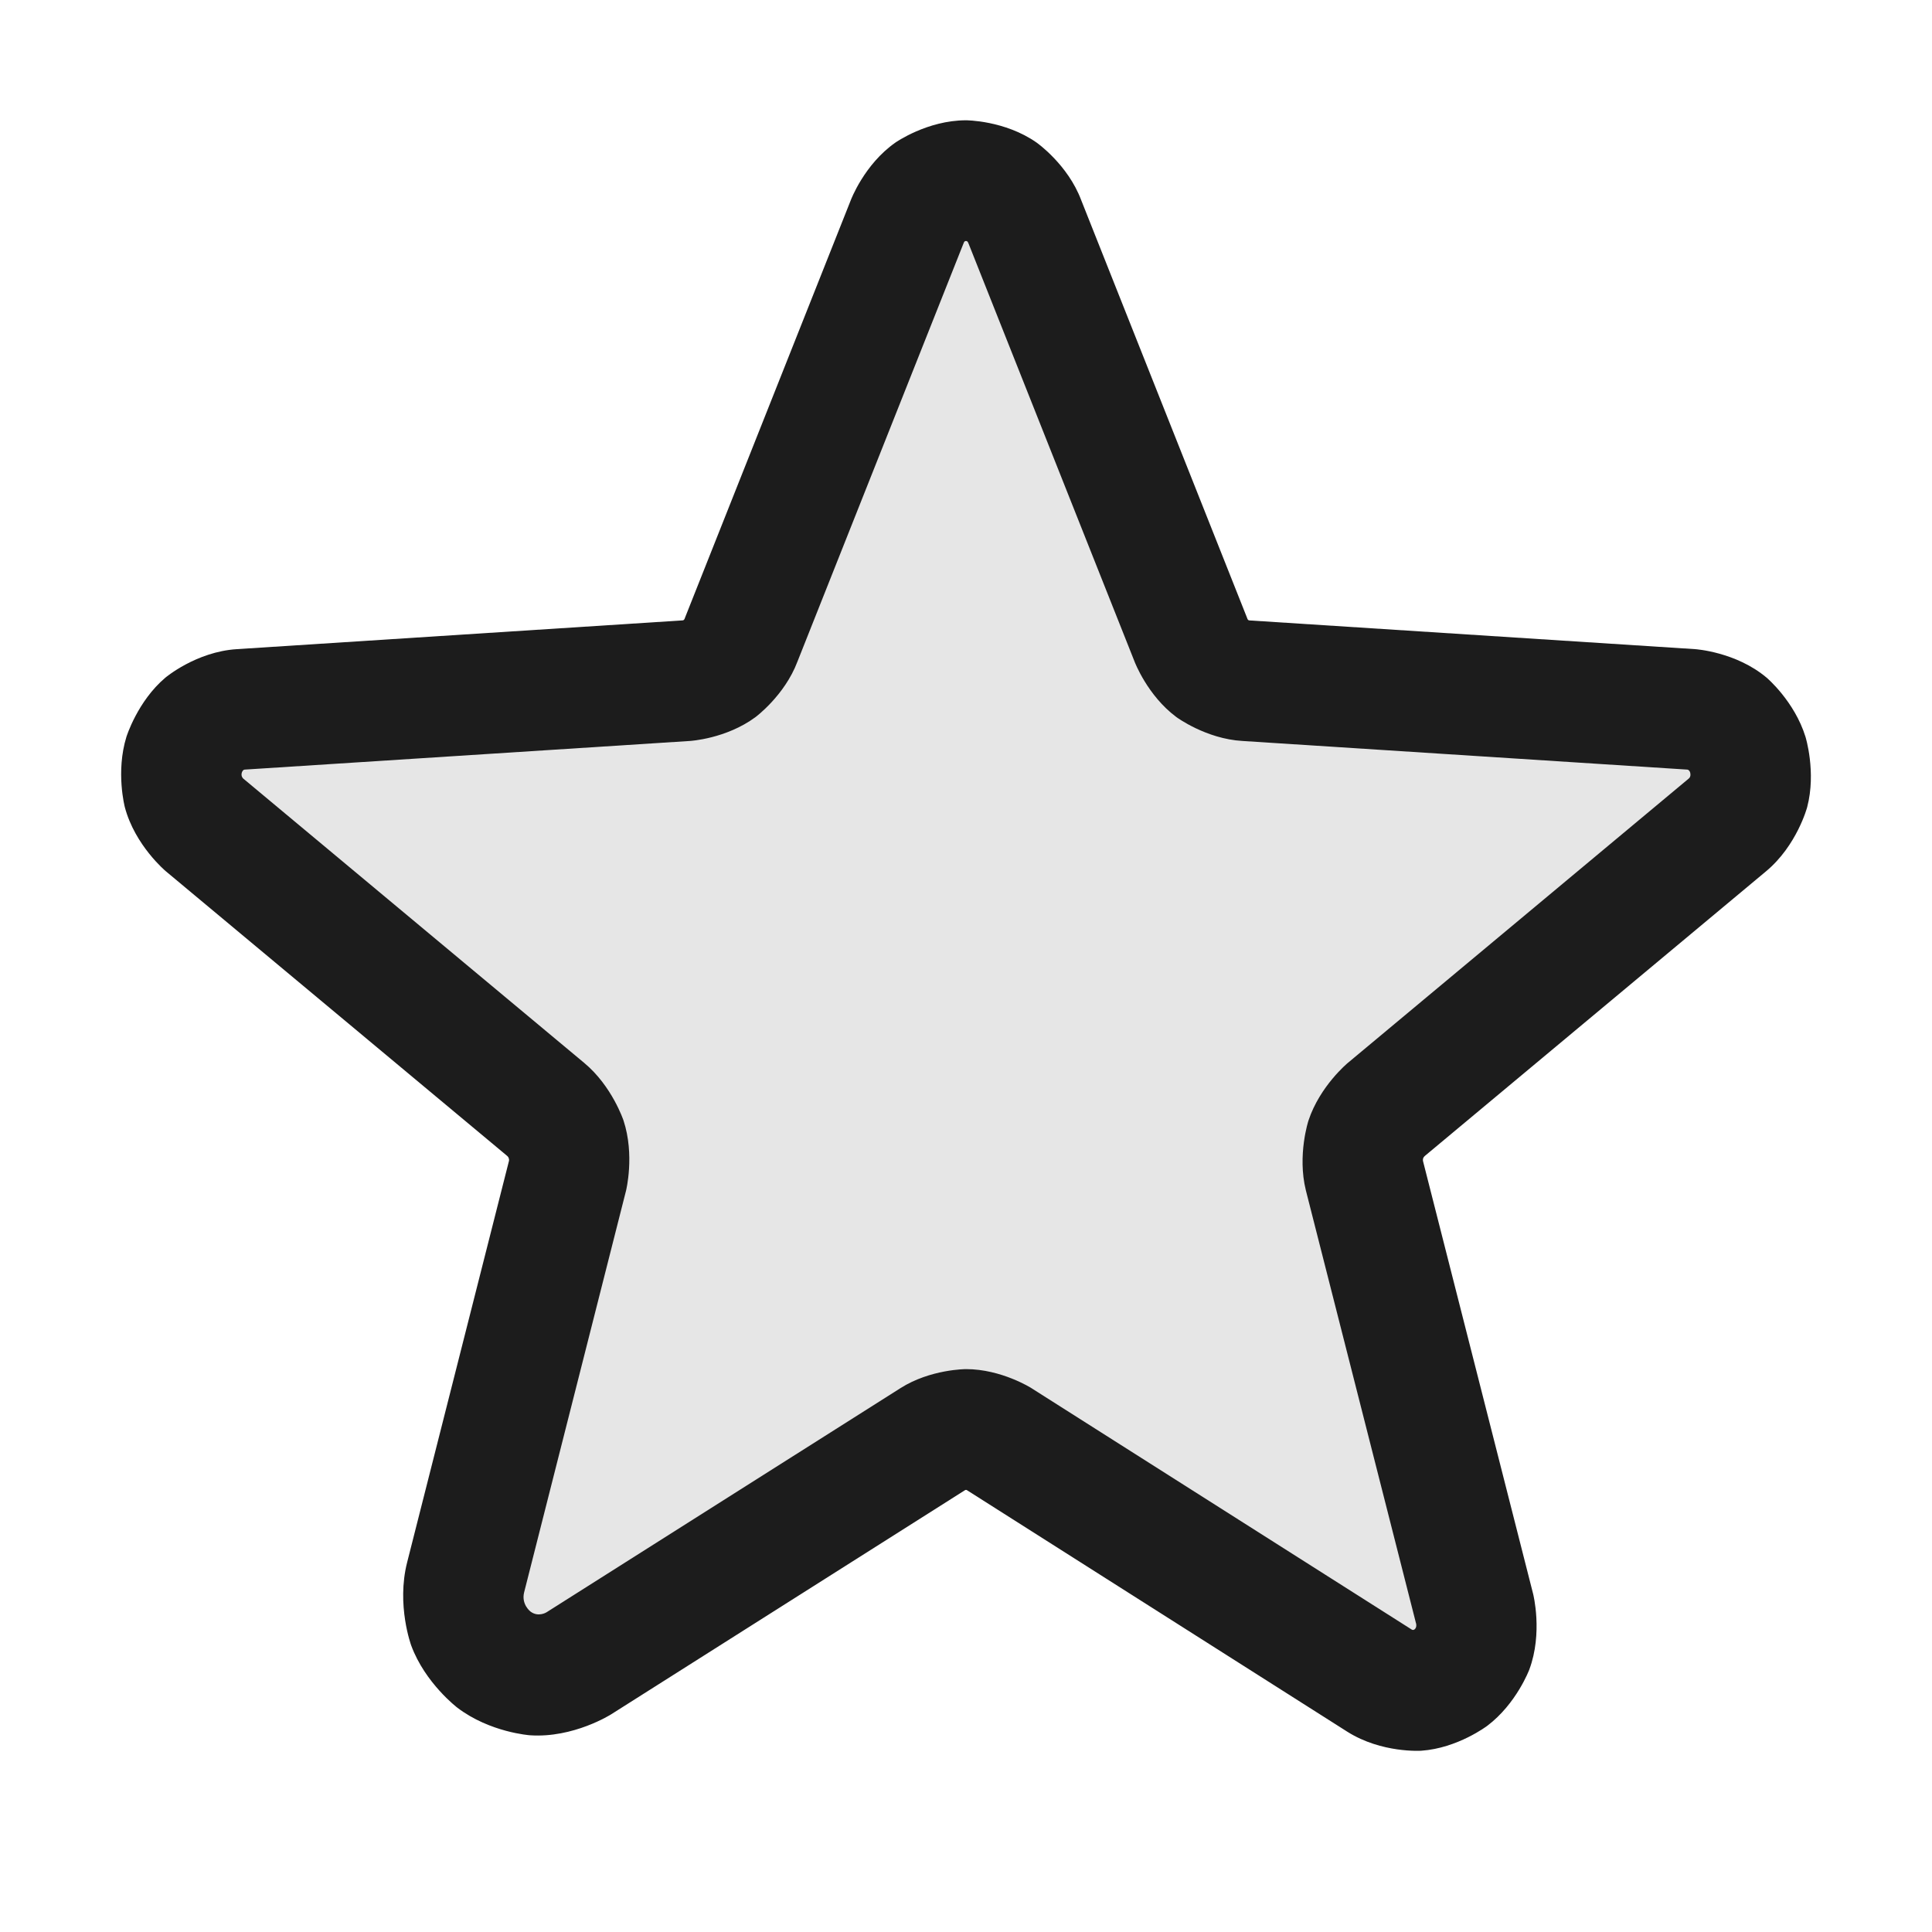
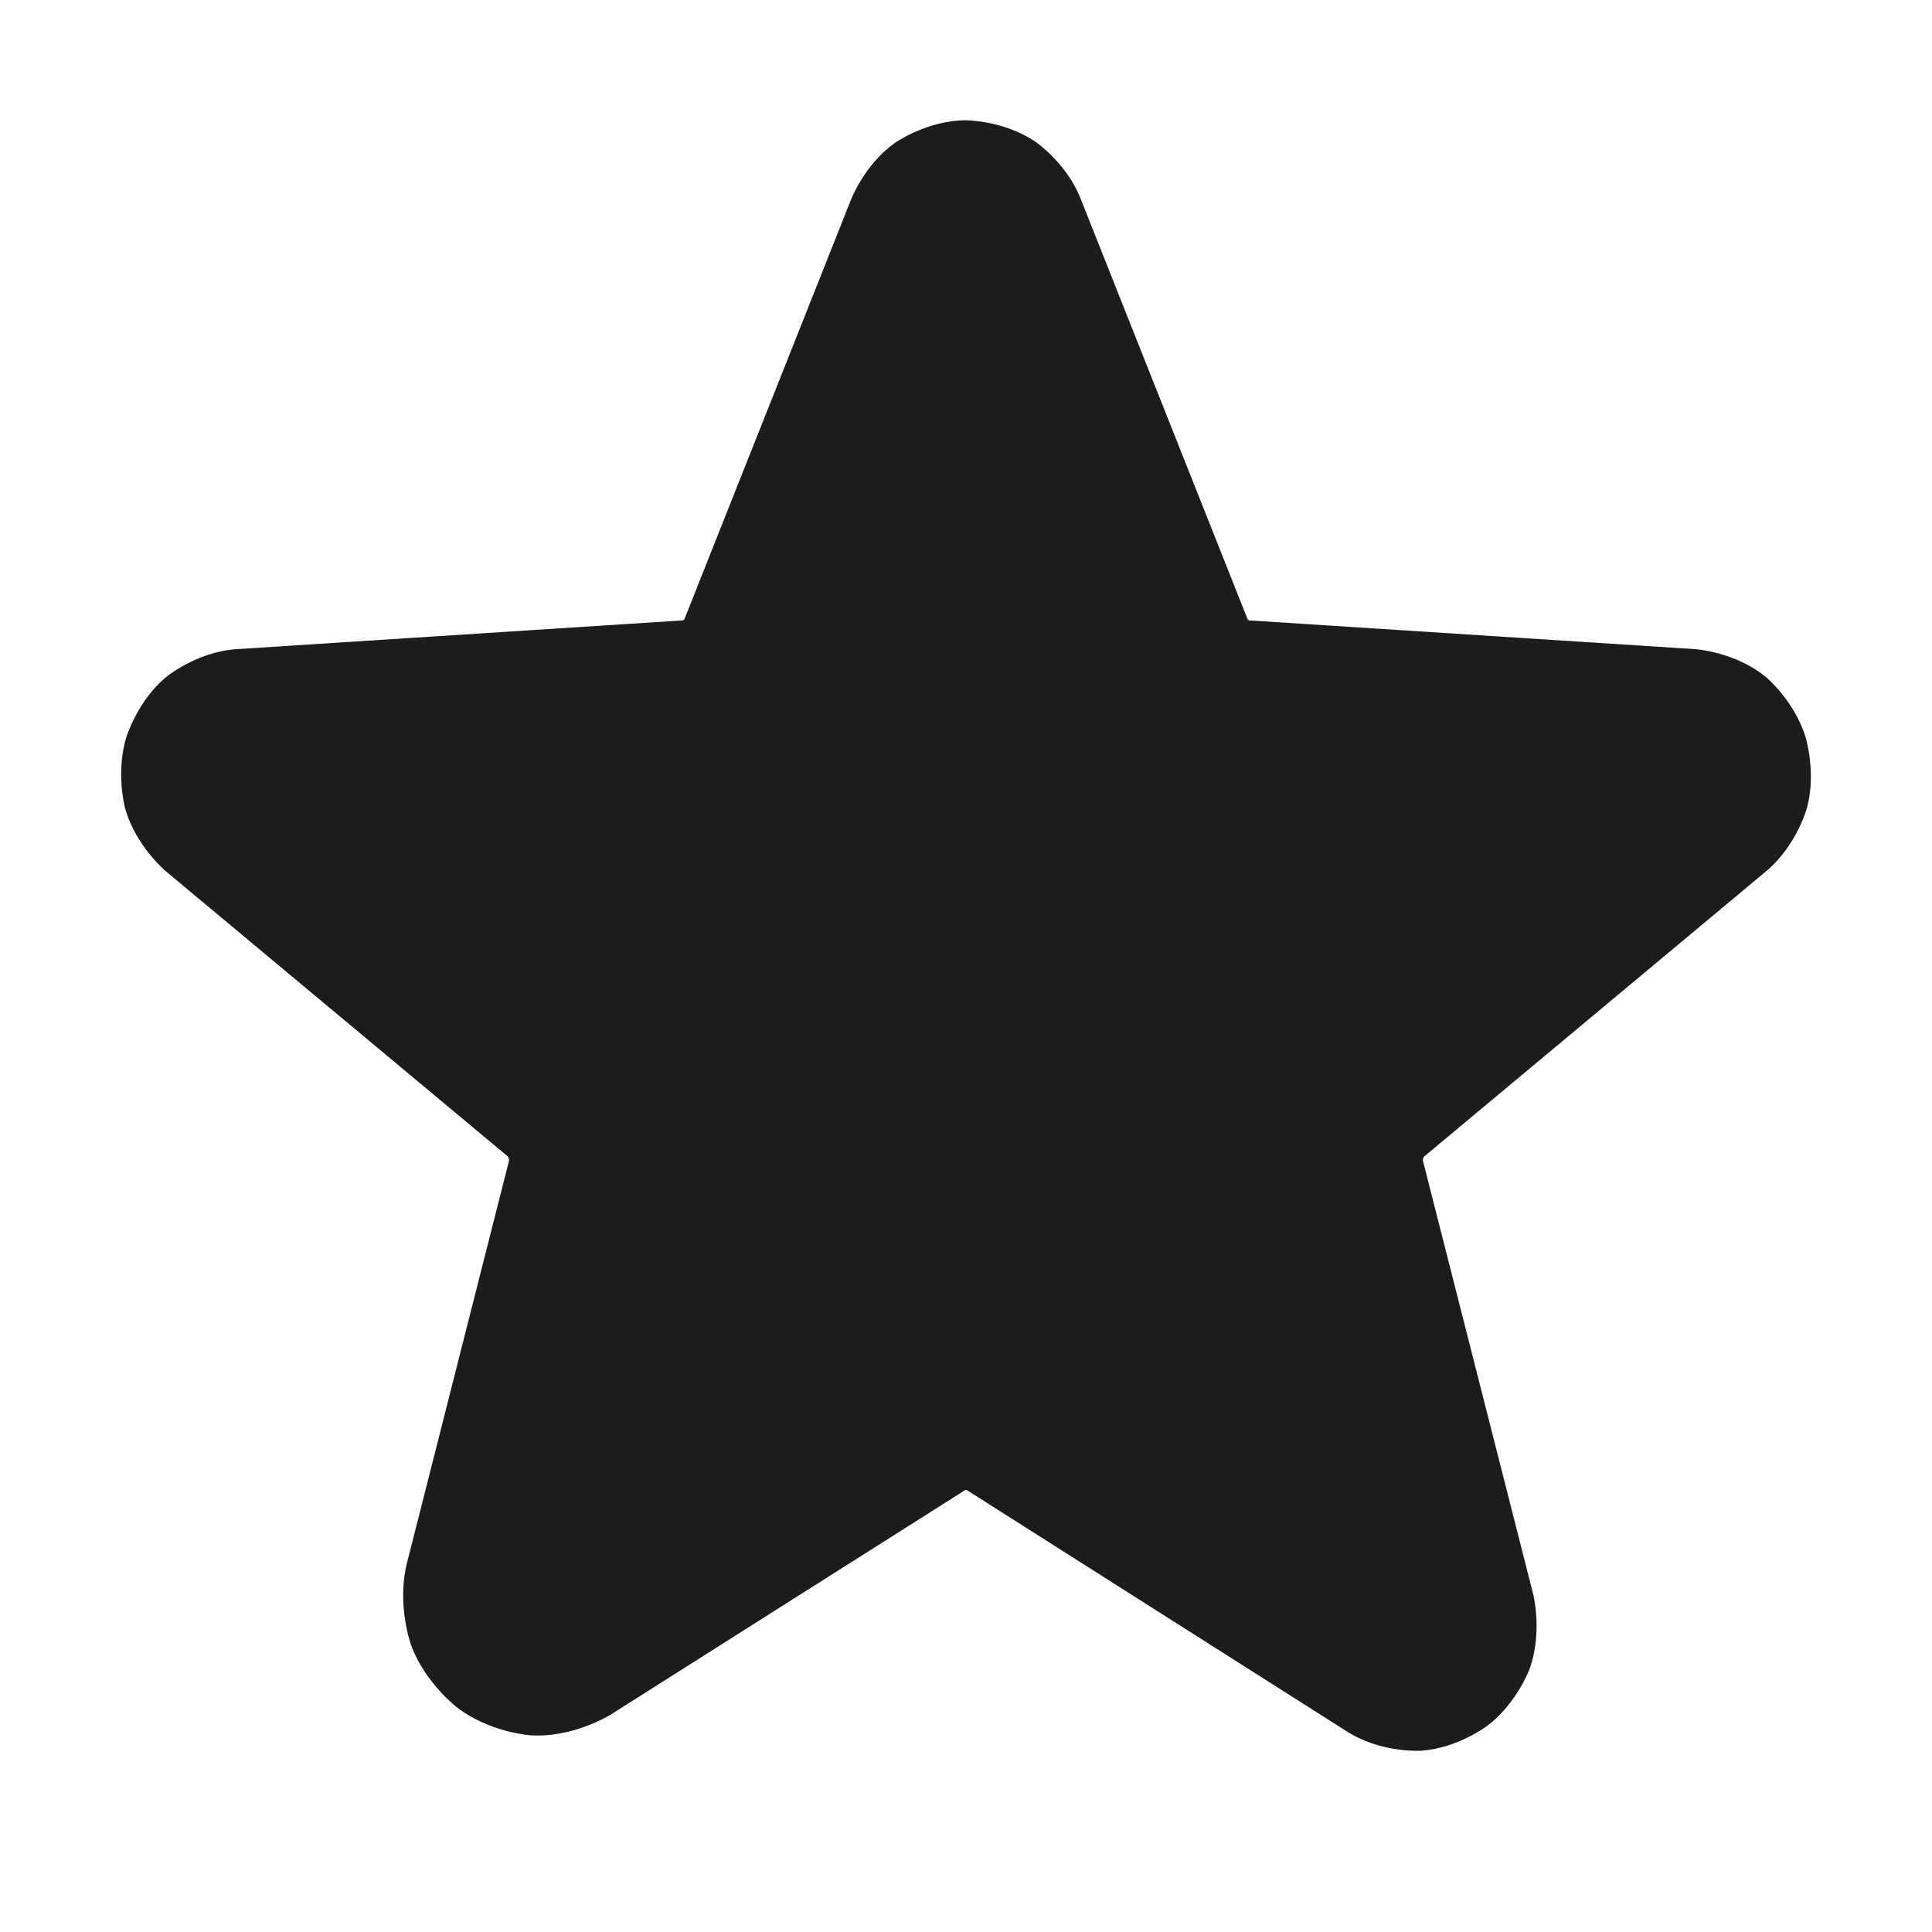
<svg xmlns="http://www.w3.org/2000/svg" width="23" height="23" viewBox="0 0 23 23" fill="none">
-   <path id="f991d79d" d="M11.895 17.133L16.423 20.008C17.007 20.376 17.726 19.828 17.555 19.154L16.244 13.997C16.208 13.854 16.214 13.704 16.26 13.565C16.306 13.425 16.39 13.301 16.504 13.207L20.565 9.82C21.095 9.379 20.826 8.49 20.134 8.445L14.833 8.104C14.688 8.095 14.549 8.045 14.433 7.959C14.316 7.873 14.227 7.754 14.177 7.619L12.2 2.641C12.148 2.497 12.053 2.373 11.928 2.285C11.802 2.198 11.653 2.15 11.5 2.15C11.347 2.15 11.197 2.198 11.072 2.285C10.947 2.373 10.851 2.497 10.799 2.641L8.822 7.619C8.772 7.754 8.683 7.873 8.567 7.959C8.45 8.045 8.311 8.095 8.167 8.104L2.866 8.445C2.174 8.49 1.904 9.379 2.434 9.82L6.495 13.207C6.609 13.301 6.694 13.425 6.74 13.565C6.786 13.704 6.791 13.854 6.756 13.997L5.543 18.777C5.336 19.586 6.199 20.242 6.891 19.801L11.104 17.133C11.223 17.058 11.36 17.018 11.5 17.018C11.64 17.018 11.777 17.058 11.895 17.133V17.133Z" fill="black" fill-opacity="0.1" />
-   <path id="2070ed08" fill-rule="evenodd" clip-rule="evenodd" d="M11.509 17.739C11.509 17.739 11.505 17.737 11.5 17.737C11.5 17.737 11.495 17.737 11.49 17.739L7.275 20.409C7.275 20.409 6.827 20.694 6.309 20.658C6.309 20.658 5.833 20.625 5.445 20.33C5.445 20.33 5.062 20.039 4.896 19.591C4.896 19.591 4.717 19.109 4.847 18.599L6.059 13.821C6.059 13.821 6.063 13.807 6.057 13.79C6.057 13.79 6.052 13.772 6.038 13.761L1.974 10.372C1.974 10.372 1.607 10.066 1.486 9.609C1.486 9.609 1.376 9.19 1.505 8.772C1.505 8.772 1.637 8.348 1.968 8.068C1.968 8.068 2.333 7.759 2.819 7.728L8.12 7.386C8.12 7.386 8.133 7.386 8.139 7.381C8.139 7.381 8.146 7.376 8.149 7.369L8.155 7.353L10.128 2.384C10.128 2.384 10.287 1.958 10.66 1.697C10.66 1.697 11.038 1.432 11.5 1.432C11.5 1.432 11.962 1.432 12.34 1.697C12.34 1.697 12.713 1.958 12.872 2.384L14.845 7.353L14.851 7.369C14.851 7.369 14.854 7.376 14.86 7.381C14.86 7.381 14.867 7.386 14.875 7.386L20.18 7.728C20.18 7.728 20.666 7.759 21.032 8.068C21.032 8.068 21.363 8.348 21.494 8.772C21.494 8.772 21.624 9.19 21.514 9.609C21.514 9.609 21.393 10.066 21.024 10.373L16.965 13.759C16.965 13.759 16.948 13.772 16.942 13.79C16.942 13.79 16.937 13.807 16.941 13.824L18.252 18.977C18.252 18.977 18.369 19.439 18.206 19.876C18.206 19.876 18.054 20.282 17.706 20.545C17.706 20.545 17.354 20.812 16.92 20.842C16.92 20.842 16.449 20.874 16.04 20.616L11.511 17.74L11.51 17.74L11.509 17.739ZM16.807 19.4L12.281 16.527L12.28 16.526C12.28 16.526 11.923 16.299 11.5 16.299C11.5 16.299 11.076 16.299 10.719 16.526L6.506 19.194C6.506 19.194 6.409 19.256 6.315 19.185C6.315 19.185 6.203 19.1 6.24 18.955L7.453 14.174C7.453 14.174 7.558 13.751 7.423 13.34C7.423 13.34 7.287 12.929 6.954 12.653L2.895 9.268C2.895 9.268 2.865 9.242 2.879 9.197C2.879 9.197 2.889 9.164 2.912 9.162L8.213 8.821C8.213 8.821 8.644 8.796 8.994 8.537C8.994 8.537 9.341 8.28 9.493 7.877L11.467 2.906L11.475 2.887C11.475 2.887 11.477 2.879 11.484 2.874C11.484 2.874 11.491 2.869 11.5 2.869C11.5 2.869 11.508 2.869 11.515 2.874C11.515 2.874 11.522 2.879 11.525 2.887L11.533 2.906L13.507 7.877C13.507 7.877 13.659 8.28 14.005 8.537C14.005 8.537 14.356 8.796 14.791 8.821L20.088 9.162C20.088 9.162 20.111 9.164 20.121 9.197C20.121 9.197 20.135 9.242 20.106 9.267L16.044 12.655C16.044 12.655 15.713 12.929 15.577 13.34C15.577 13.34 15.442 13.751 15.546 14.171L16.859 19.332C16.859 19.332 16.87 19.375 16.838 19.399C16.838 19.399 16.823 19.41 16.807 19.4Z" fill="#1C1C1C" />
+   <path id="f991d79d" d="M11.895 17.133L16.423 20.008C17.007 20.376 17.726 19.828 17.555 19.154L16.244 13.997C16.208 13.854 16.214 13.704 16.26 13.565C16.306 13.425 16.39 13.301 16.504 13.207L20.565 9.82C21.095 9.379 20.826 8.49 20.134 8.445L14.833 8.104C14.688 8.095 14.549 8.045 14.433 7.959C14.316 7.873 14.227 7.754 14.177 7.619L12.2 2.641C12.148 2.497 12.053 2.373 11.928 2.285C11.802 2.198 11.653 2.15 11.5 2.15C11.347 2.15 11.197 2.198 11.072 2.285C10.947 2.373 10.851 2.497 10.799 2.641L8.822 7.619C8.772 7.754 8.683 7.873 8.567 7.959C8.45 8.045 8.311 8.095 8.167 8.104L2.866 8.445C2.174 8.49 1.904 9.379 2.434 9.82L6.495 13.207C6.609 13.301 6.694 13.425 6.74 13.565C6.786 13.704 6.791 13.854 6.756 13.997L5.543 18.777C5.336 19.586 6.199 20.242 6.891 19.801L11.104 17.133C11.223 17.058 11.36 17.018 11.5 17.018C11.64 17.018 11.777 17.058 11.895 17.133V17.133Z" fill="black" fillOpacity="0.1" />
+   <path id="2070ed08" fillRule="evenodd" clipRule="evenodd" d="M11.509 17.739C11.509 17.739 11.505 17.737 11.5 17.737C11.5 17.737 11.495 17.737 11.49 17.739L7.275 20.409C7.275 20.409 6.827 20.694 6.309 20.658C6.309 20.658 5.833 20.625 5.445 20.33C5.445 20.33 5.062 20.039 4.896 19.591C4.896 19.591 4.717 19.109 4.847 18.599L6.059 13.821C6.059 13.821 6.063 13.807 6.057 13.79C6.057 13.79 6.052 13.772 6.038 13.761L1.974 10.372C1.974 10.372 1.607 10.066 1.486 9.609C1.486 9.609 1.376 9.19 1.505 8.772C1.505 8.772 1.637 8.348 1.968 8.068C1.968 8.068 2.333 7.759 2.819 7.728L8.12 7.386C8.12 7.386 8.133 7.386 8.139 7.381C8.139 7.381 8.146 7.376 8.149 7.369L8.155 7.353L10.128 2.384C10.128 2.384 10.287 1.958 10.66 1.697C10.66 1.697 11.038 1.432 11.5 1.432C11.5 1.432 11.962 1.432 12.34 1.697C12.34 1.697 12.713 1.958 12.872 2.384L14.845 7.353L14.851 7.369C14.851 7.369 14.854 7.376 14.86 7.381C14.86 7.381 14.867 7.386 14.875 7.386L20.18 7.728C20.18 7.728 20.666 7.759 21.032 8.068C21.032 8.068 21.363 8.348 21.494 8.772C21.494 8.772 21.624 9.19 21.514 9.609C21.514 9.609 21.393 10.066 21.024 10.373L16.965 13.759C16.965 13.759 16.948 13.772 16.942 13.79C16.942 13.79 16.937 13.807 16.941 13.824L18.252 18.977C18.252 18.977 18.369 19.439 18.206 19.876C18.206 19.876 18.054 20.282 17.706 20.545C17.706 20.545 17.354 20.812 16.92 20.842C16.92 20.842 16.449 20.874 16.04 20.616L11.511 17.74L11.51 17.74L11.509 17.739ZM16.807 19.4L12.281 16.527L12.28 16.526C12.28 16.526 11.923 16.299 11.5 16.299C11.5 16.299 11.076 16.299 10.719 16.526L6.506 19.194C6.506 19.194 6.409 19.256 6.315 19.185C6.315 19.185 6.203 19.1 6.24 18.955L7.453 14.174C7.453 14.174 7.558 13.751 7.423 13.34C7.423 13.34 7.287 12.929 6.954 12.653L2.895 9.268C2.895 9.268 2.865 9.242 2.879 9.197C2.879 9.197 2.889 9.164 2.912 9.162L8.213 8.821C8.213 8.821 8.644 8.796 8.994 8.537C8.994 8.537 9.341 8.28 9.493 7.877L11.467 2.906L11.475 2.887C11.475 2.887 11.477 2.879 11.484 2.874C11.484 2.874 11.491 2.869 11.5 2.869C11.5 2.869 11.508 2.869 11.515 2.874C11.515 2.874 11.522 2.879 11.525 2.887L11.533 2.906L13.507 7.877C13.507 7.877 13.659 8.28 14.005 8.537C14.005 8.537 14.356 8.796 14.791 8.821L20.088 9.162C20.088 9.162 20.111 9.164 20.121 9.197C20.121 9.197 20.135 9.242 20.106 9.267L16.044 12.655C16.044 12.655 15.713 12.929 15.577 13.34C15.577 13.34 15.442 13.751 15.546 14.171L16.859 19.332C16.859 19.332 16.87 19.375 16.838 19.399C16.838 19.399 16.823 19.41 16.807 19.4Z" fill="#1C1C1C" />
</svg>
